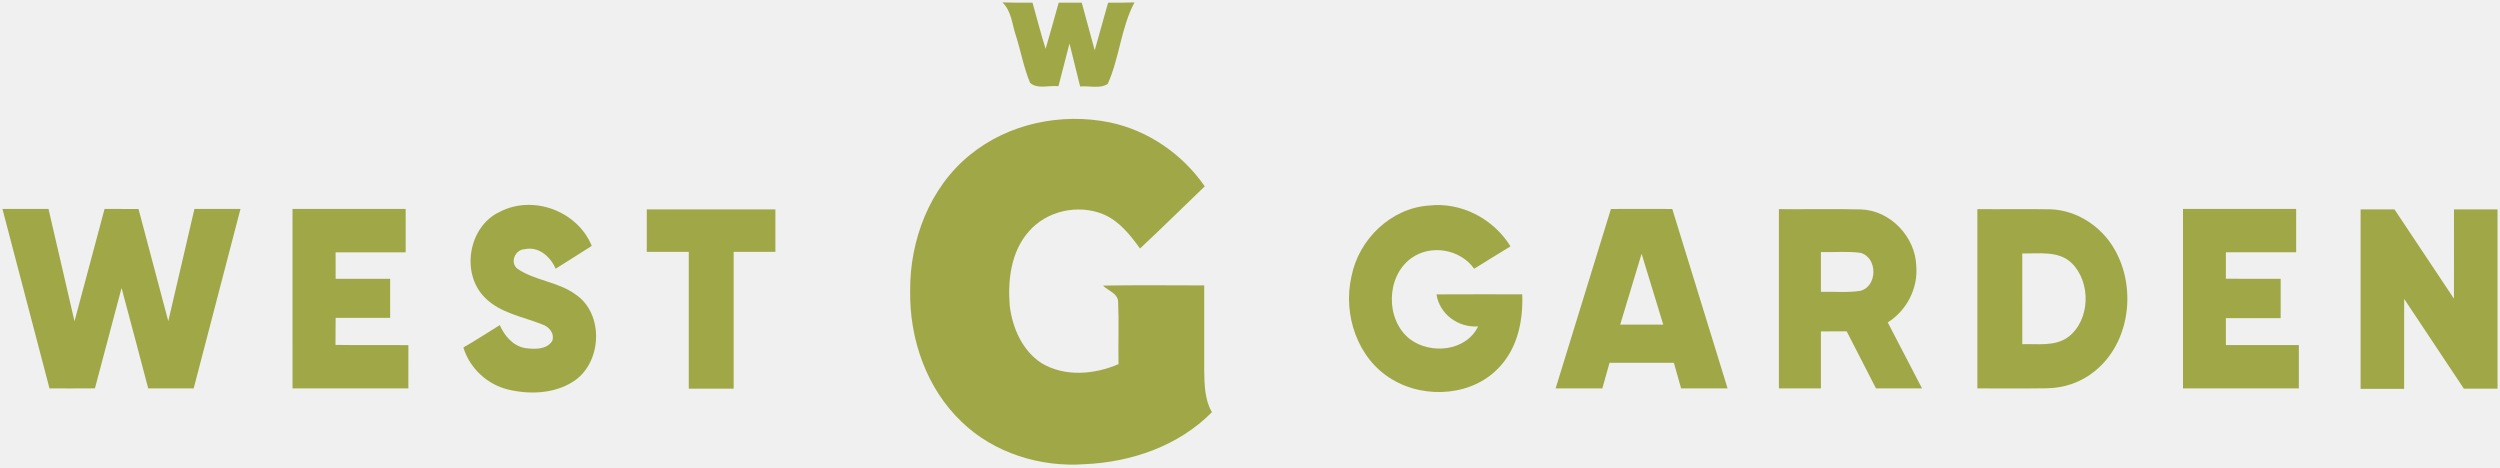
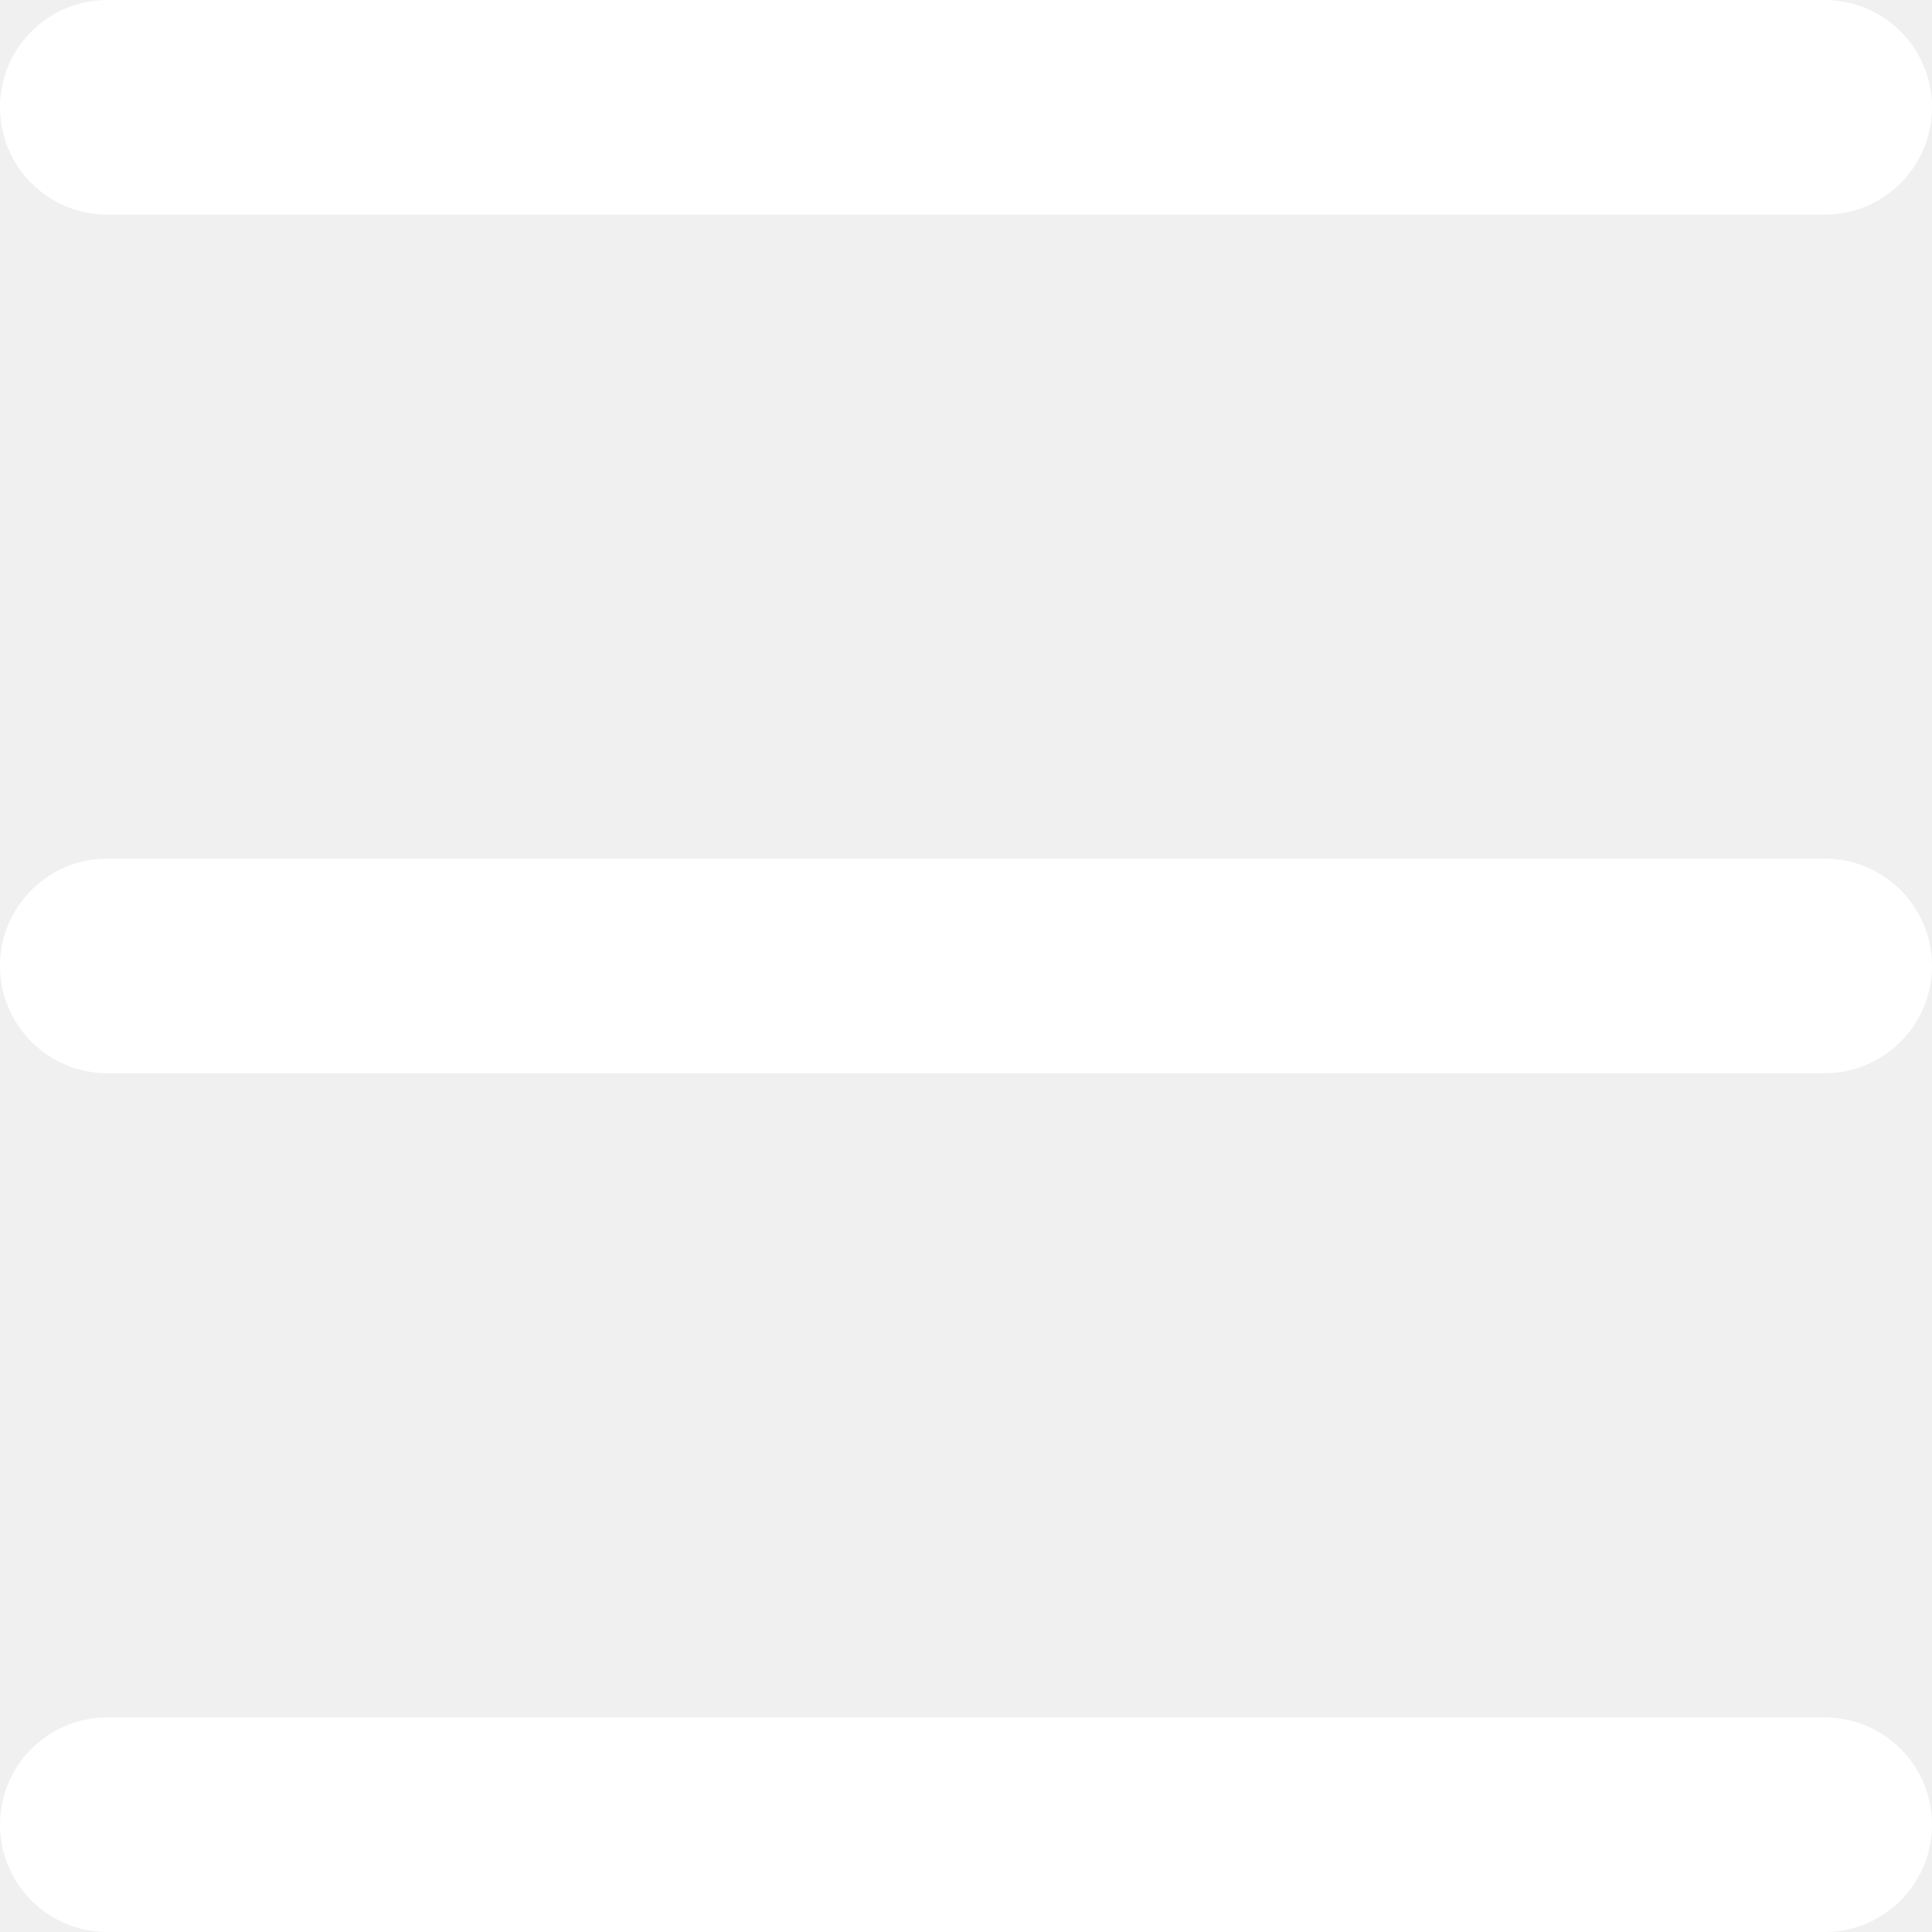
- <svg xmlns="http://www.w3.org/2000/svg" width="214" height="40" viewBox="0 0 214 40" fill="none">
-   <path d="M85.8 0.203C86.658 0.237 87.522 0.237 88.383 0.228C88.761 1.545 89.087 2.874 89.505 4.179C89.898 2.868 90.249 1.545 90.624 0.231C91.282 0.231 91.94 0.234 92.598 0.231C92.973 1.588 93.339 2.948 93.708 4.308C94.092 2.948 94.464 1.588 94.852 0.231C95.605 0.234 96.358 0.231 97.112 0.206C95.956 2.379 95.829 4.96 94.818 7.188C94.154 7.619 93.225 7.326 92.46 7.403C92.155 6.175 91.854 4.948 91.549 3.723C91.23 4.942 90.913 6.157 90.603 7.379C89.812 7.286 88.828 7.659 88.18 7.099C87.632 5.803 87.392 4.403 86.965 3.065C86.63 2.092 86.596 0.945 85.8 0.203Z" fill="#A0A747" />
-   <path d="M83.03 13.258C86.32 10.566 90.861 9.634 94.993 10.477C98.28 11.16 101.223 13.194 103.126 15.951C101.281 17.723 99.458 19.523 97.588 21.271C96.74 20.108 95.802 18.911 94.437 18.338C92.275 17.452 89.576 18.043 88.051 19.834C86.541 21.551 86.252 23.981 86.433 26.178C86.661 28.061 87.513 30.018 89.148 31.08C91.141 32.28 93.674 32.064 95.744 31.169C95.71 29.4 95.79 27.628 95.713 25.858C95.701 25.108 94.858 24.895 94.412 24.446C97.299 24.397 100.19 24.427 103.08 24.431C103.08 26.849 103.077 29.271 103.08 31.692C103.101 32.907 103.114 34.197 103.741 35.283C100.891 38.172 96.844 39.563 92.847 39.735C89.044 40.009 85.074 38.778 82.307 36.101C79.303 33.237 77.846 29.006 77.91 24.904C77.873 20.551 79.589 16.04 83.03 13.258Z" fill="#A0A747" />
-   <path d="M42.778 18.135C45.634 16.643 49.441 18.068 50.655 21.049C49.631 21.711 48.592 22.348 47.565 23.003C47.116 21.972 46.117 21.068 44.918 21.332C44.087 21.354 43.611 22.492 44.309 23.018C45.812 24.031 47.759 24.114 49.241 25.184C51.768 26.855 51.544 31.172 48.989 32.711C47.362 33.714 45.308 33.778 43.494 33.344C41.702 32.911 40.198 31.517 39.666 29.744C40.721 29.132 41.748 28.474 42.781 27.828C43.187 28.748 43.897 29.603 44.933 29.791C45.717 29.901 46.778 29.954 47.267 29.191C47.51 28.523 46.971 27.938 46.372 27.754C44.727 27.098 42.842 26.806 41.538 25.508C39.417 23.449 40.081 19.384 42.778 18.135Z" fill="#A0A747" />
-   <path d="M115.689 23.643C116.31 20.486 119.068 17.806 122.331 17.594C125.089 17.277 127.859 18.741 129.298 21.089C128.262 21.729 127.219 22.354 126.189 23.003C124.987 21.314 122.453 20.886 120.784 22.117C118.625 23.698 118.589 27.394 120.695 29.034C122.472 30.366 125.494 30.074 126.527 27.941C124.833 28.055 123.228 26.911 122.964 25.2C125.408 25.184 127.856 25.194 130.303 25.194C130.386 27.36 129.94 29.668 128.443 31.317C126.174 33.901 122.032 34.203 119.164 32.474C116.196 30.726 114.933 26.917 115.689 23.643Z" fill="#A0A747" />
-   <path d="M0.209 17.886C1.522 17.883 2.838 17.883 4.151 17.886C4.889 21.092 5.633 24.295 6.377 27.498C7.247 24.298 8.086 21.089 8.95 17.886C9.919 17.88 10.887 17.886 11.856 17.889C12.701 21.092 13.55 24.292 14.405 27.492C15.161 24.292 15.893 21.086 16.643 17.883C17.956 17.883 19.269 17.883 20.585 17.886C19.244 23.006 17.916 28.129 16.579 33.249C15.284 33.249 13.987 33.249 12.689 33.249C11.927 30.381 11.18 27.514 10.405 24.652C9.639 27.514 8.88 30.378 8.126 33.243C6.829 33.255 5.531 33.249 4.237 33.249C2.887 28.129 1.55 23.006 0.209 17.886Z" fill="#A0A747" />
-   <path d="M25.037 17.886C28.266 17.88 31.497 17.886 34.725 17.883C34.725 19.12 34.725 20.357 34.725 21.597C32.727 21.597 30.725 21.594 28.727 21.597C28.73 22.354 28.73 23.107 28.73 23.864C30.286 23.864 31.841 23.864 33.397 23.864C33.4 24.981 33.4 26.095 33.397 27.212C31.841 27.212 30.286 27.212 28.73 27.212C28.733 27.981 28.727 28.75 28.718 29.523C30.796 29.557 32.878 29.526 34.959 29.541C34.956 30.775 34.956 32.012 34.956 33.249C31.651 33.249 28.346 33.252 25.04 33.246C25.037 28.126 25.04 23.006 25.037 17.886Z" fill="#A0A747" />
-   <path d="M55.366 17.924C59.035 17.924 62.706 17.924 66.374 17.924C66.377 19.133 66.377 20.345 66.374 21.558C65.184 21.558 63.991 21.561 62.801 21.561C62.801 25.462 62.801 29.367 62.801 33.268C61.519 33.268 60.24 33.268 58.958 33.268C58.958 29.367 58.958 25.462 58.958 21.558C57.762 21.561 56.562 21.558 55.363 21.558C55.363 20.345 55.363 19.133 55.366 17.924Z" fill="#A0A747" />
-   <path d="M137.895 17.889C139.645 17.88 141.394 17.88 143.147 17.889C144.718 23.012 146.305 28.126 147.882 33.249C146.557 33.249 145.228 33.249 143.903 33.249C143.7 32.516 143.488 31.79 143.285 31.058C141.45 31.058 139.614 31.058 137.775 31.058C137.572 31.79 137.363 32.516 137.16 33.249C135.826 33.249 134.492 33.252 133.16 33.249C134.734 28.126 136.324 23.009 137.895 17.889ZM138.688 27.787C139.918 27.787 141.145 27.787 142.375 27.787C141.754 25.766 141.145 23.741 140.521 21.723C139.903 23.744 139.297 25.766 138.688 27.787Z" fill="#A0A747" />
-   <path d="M152.275 17.904C154.618 17.92 156.961 17.871 159.304 17.926C161.822 18.012 163.965 20.28 164.033 22.781C164.193 24.692 163.206 26.584 161.592 27.6C162.563 29.486 163.553 31.363 164.528 33.249C163.212 33.252 161.899 33.249 160.586 33.249C159.75 31.618 158.917 29.991 158.077 28.363C157.339 28.366 156.605 28.366 155.87 28.366C155.87 29.994 155.87 31.621 155.87 33.249C154.671 33.249 153.471 33.249 152.275 33.249C152.275 28.132 152.275 23.018 152.275 17.904ZM155.87 21.578C155.867 22.711 155.867 23.843 155.87 24.978C156.992 24.948 158.127 25.071 159.243 24.895C160.734 24.52 160.737 22.031 159.252 21.643C158.133 21.492 156.995 21.609 155.87 21.578Z" fill="#A0A747" />
-   <path d="M169.263 17.901C171.366 17.92 173.466 17.877 175.569 17.917C177.81 18.012 179.889 19.39 180.993 21.323C182.908 24.615 182.343 29.332 179.311 31.772C178.17 32.707 176.707 33.218 175.237 33.237C173.244 33.27 171.252 33.24 169.263 33.249C169.263 28.132 169.263 23.018 169.263 17.901ZM173.106 21.695C173.106 24.283 173.103 26.873 173.109 29.461C174.419 29.421 175.895 29.674 177.033 28.855C178.936 27.406 179.013 24.169 177.337 22.52C176.208 21.43 174.527 21.726 173.106 21.695Z" fill="#A0A747" />
-   <path d="M186.865 17.882C190.094 17.882 193.322 17.882 196.551 17.882C196.551 19.119 196.551 20.356 196.551 21.593C194.546 21.596 192.541 21.596 190.536 21.596C190.536 22.35 190.533 23.107 190.536 23.861C192.098 23.867 193.66 23.864 195.225 23.867C195.225 24.987 195.225 26.107 195.225 27.23C193.66 27.23 192.098 27.227 190.536 27.233C190.533 27.999 190.536 28.768 190.536 29.538C192.618 29.538 194.7 29.538 196.781 29.538C196.781 30.775 196.781 32.012 196.781 33.248C193.476 33.248 190.171 33.248 186.865 33.248C186.865 28.125 186.865 23.005 186.865 17.882Z" fill="#A0A747" />
-   <path d="M202.067 17.923C203.032 17.92 203.998 17.923 204.969 17.926C206.66 20.477 208.358 23.022 210.058 25.566C210.061 23.018 210.058 20.471 210.061 17.923C211.3 17.923 212.542 17.923 213.788 17.923C213.791 23.037 213.788 28.154 213.788 33.268C212.825 33.268 211.866 33.268 210.907 33.271C209.194 30.714 207.509 28.139 205.796 25.585C205.79 28.151 205.796 30.72 205.793 33.286C204.551 33.289 203.306 33.289 202.067 33.286C202.067 28.166 202.064 23.043 202.067 17.923Z" fill="#A0A747" />
+ <svg xmlns="http://www.w3.org/2000/svg" width="12" height="12" viewBox="0 0 12 12" fill="none">
+   <rect width="12" height="1.333" rx="0.667" fill="white" />
+   <rect y="5.333" width="12" height="1.333" rx="0.667" fill="white" />
+   <rect y="10.667" width="12" height="1.333" rx="0.667" fill="white" />
</svg>
